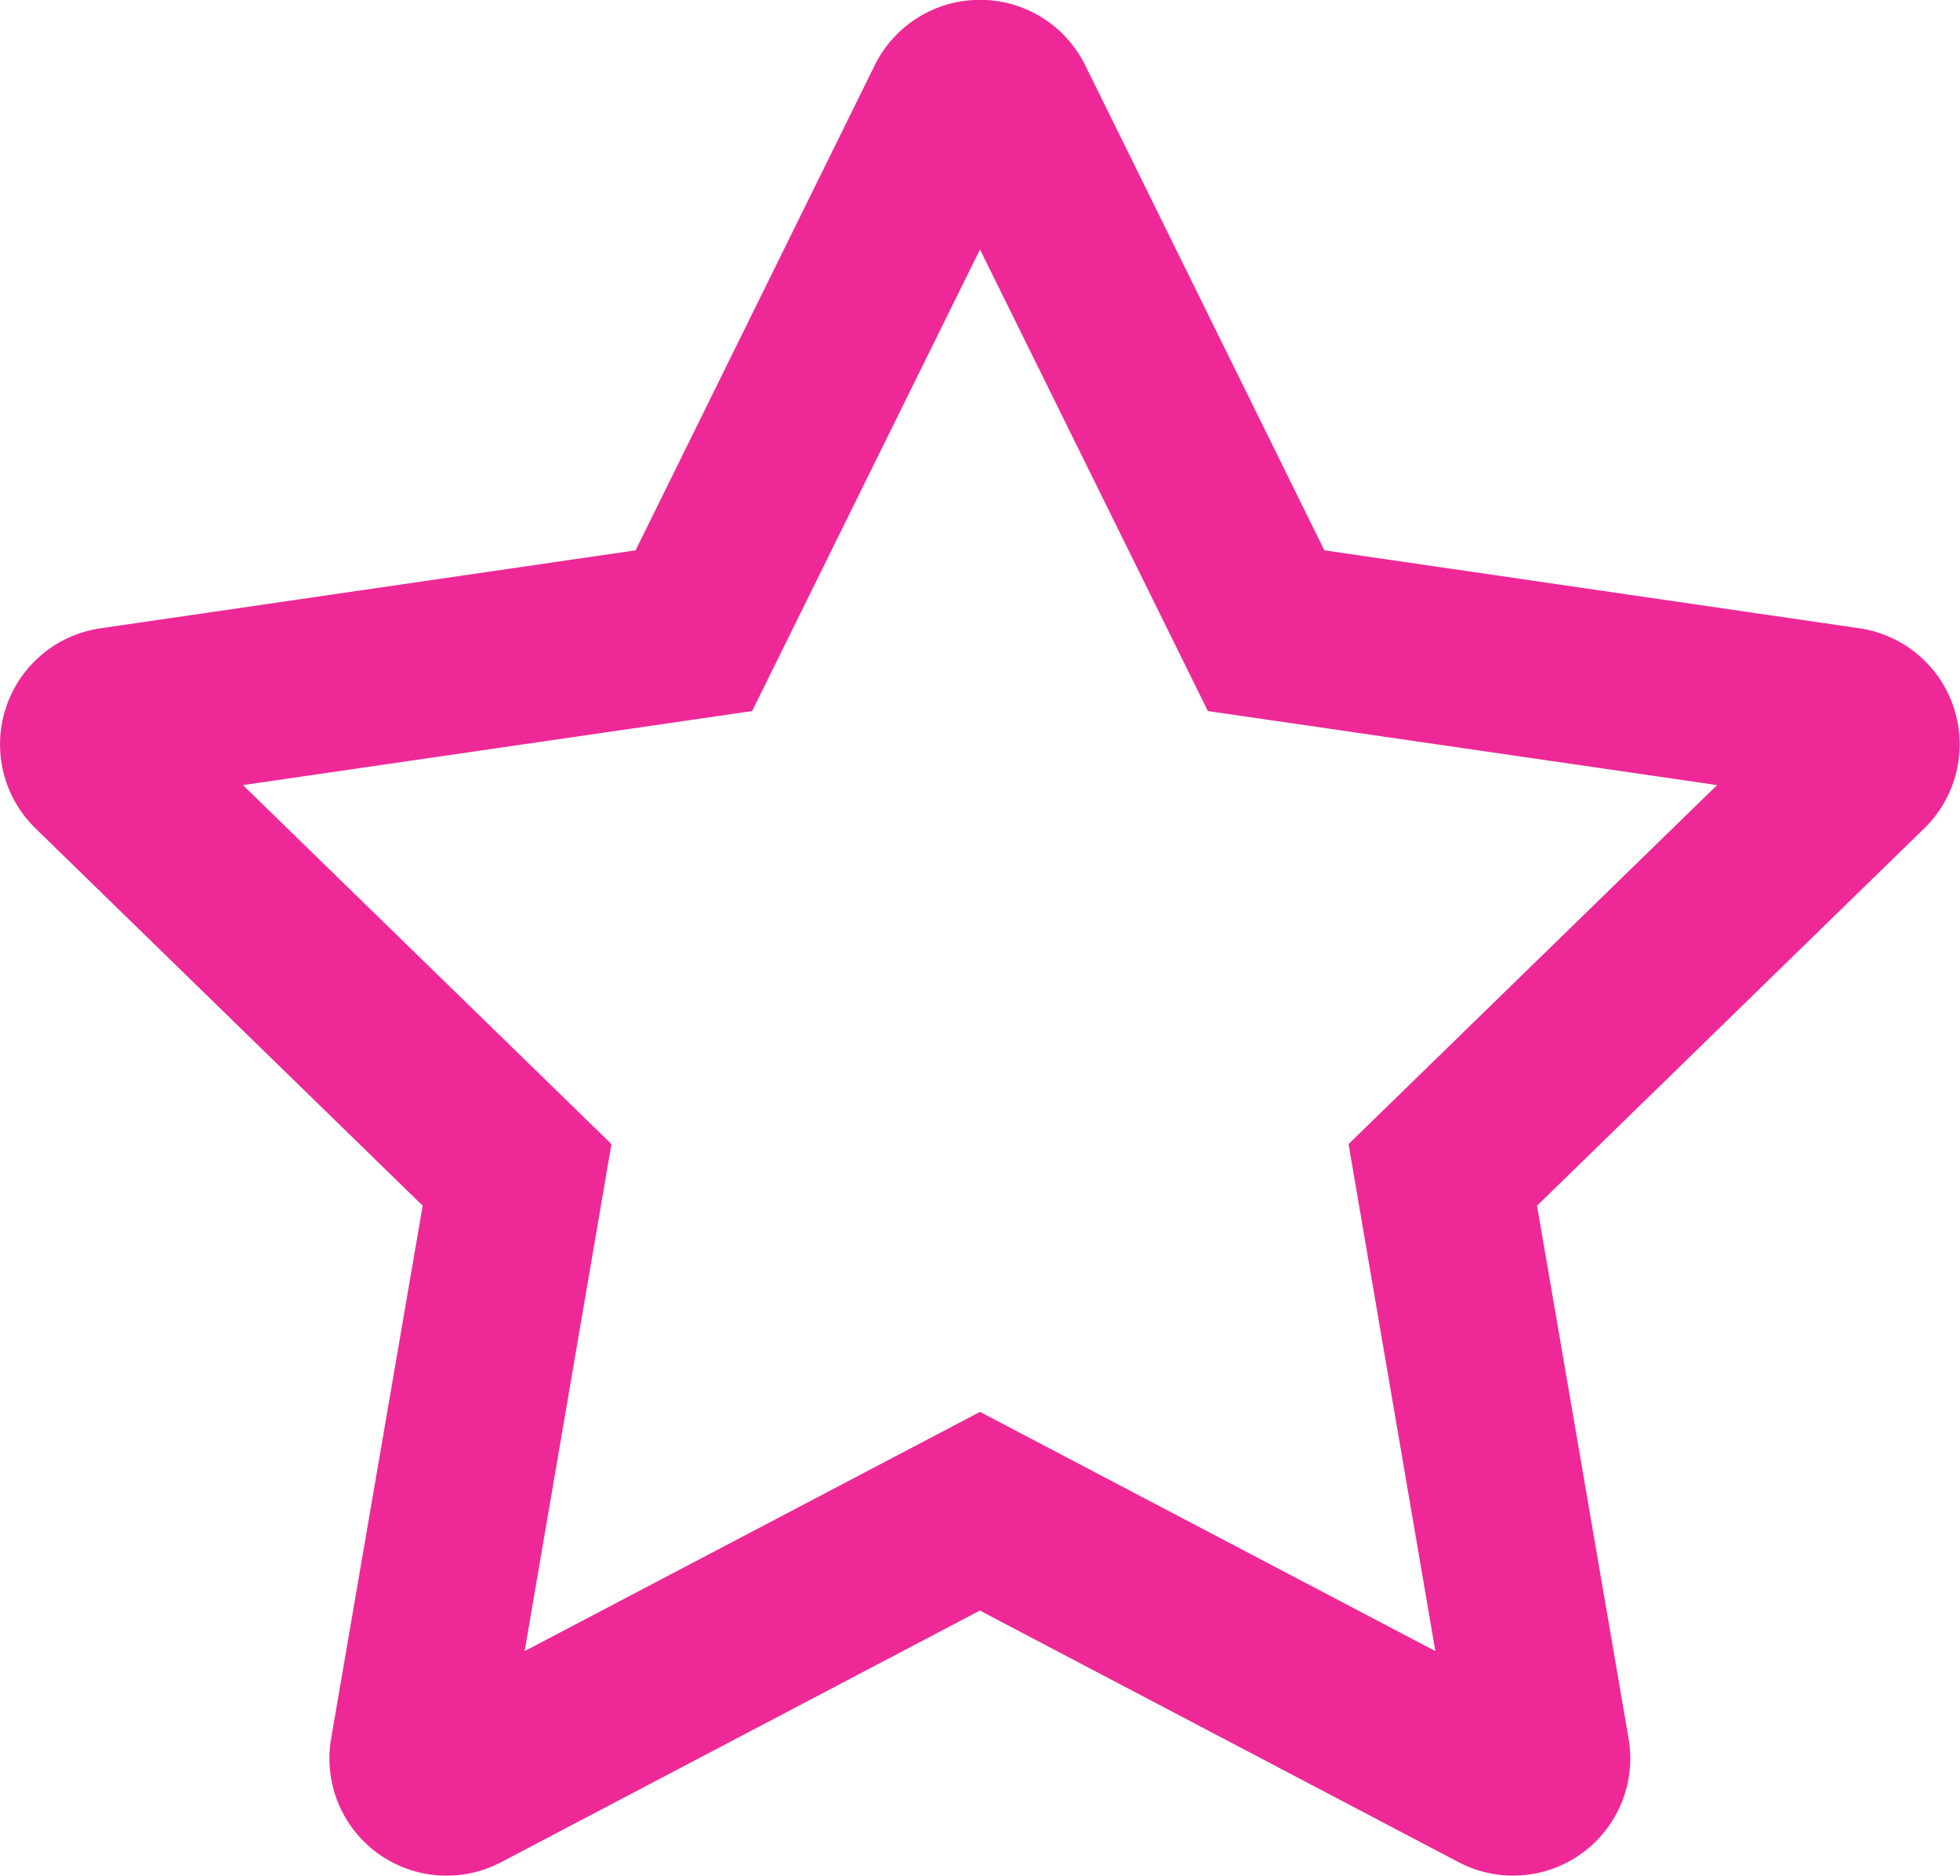
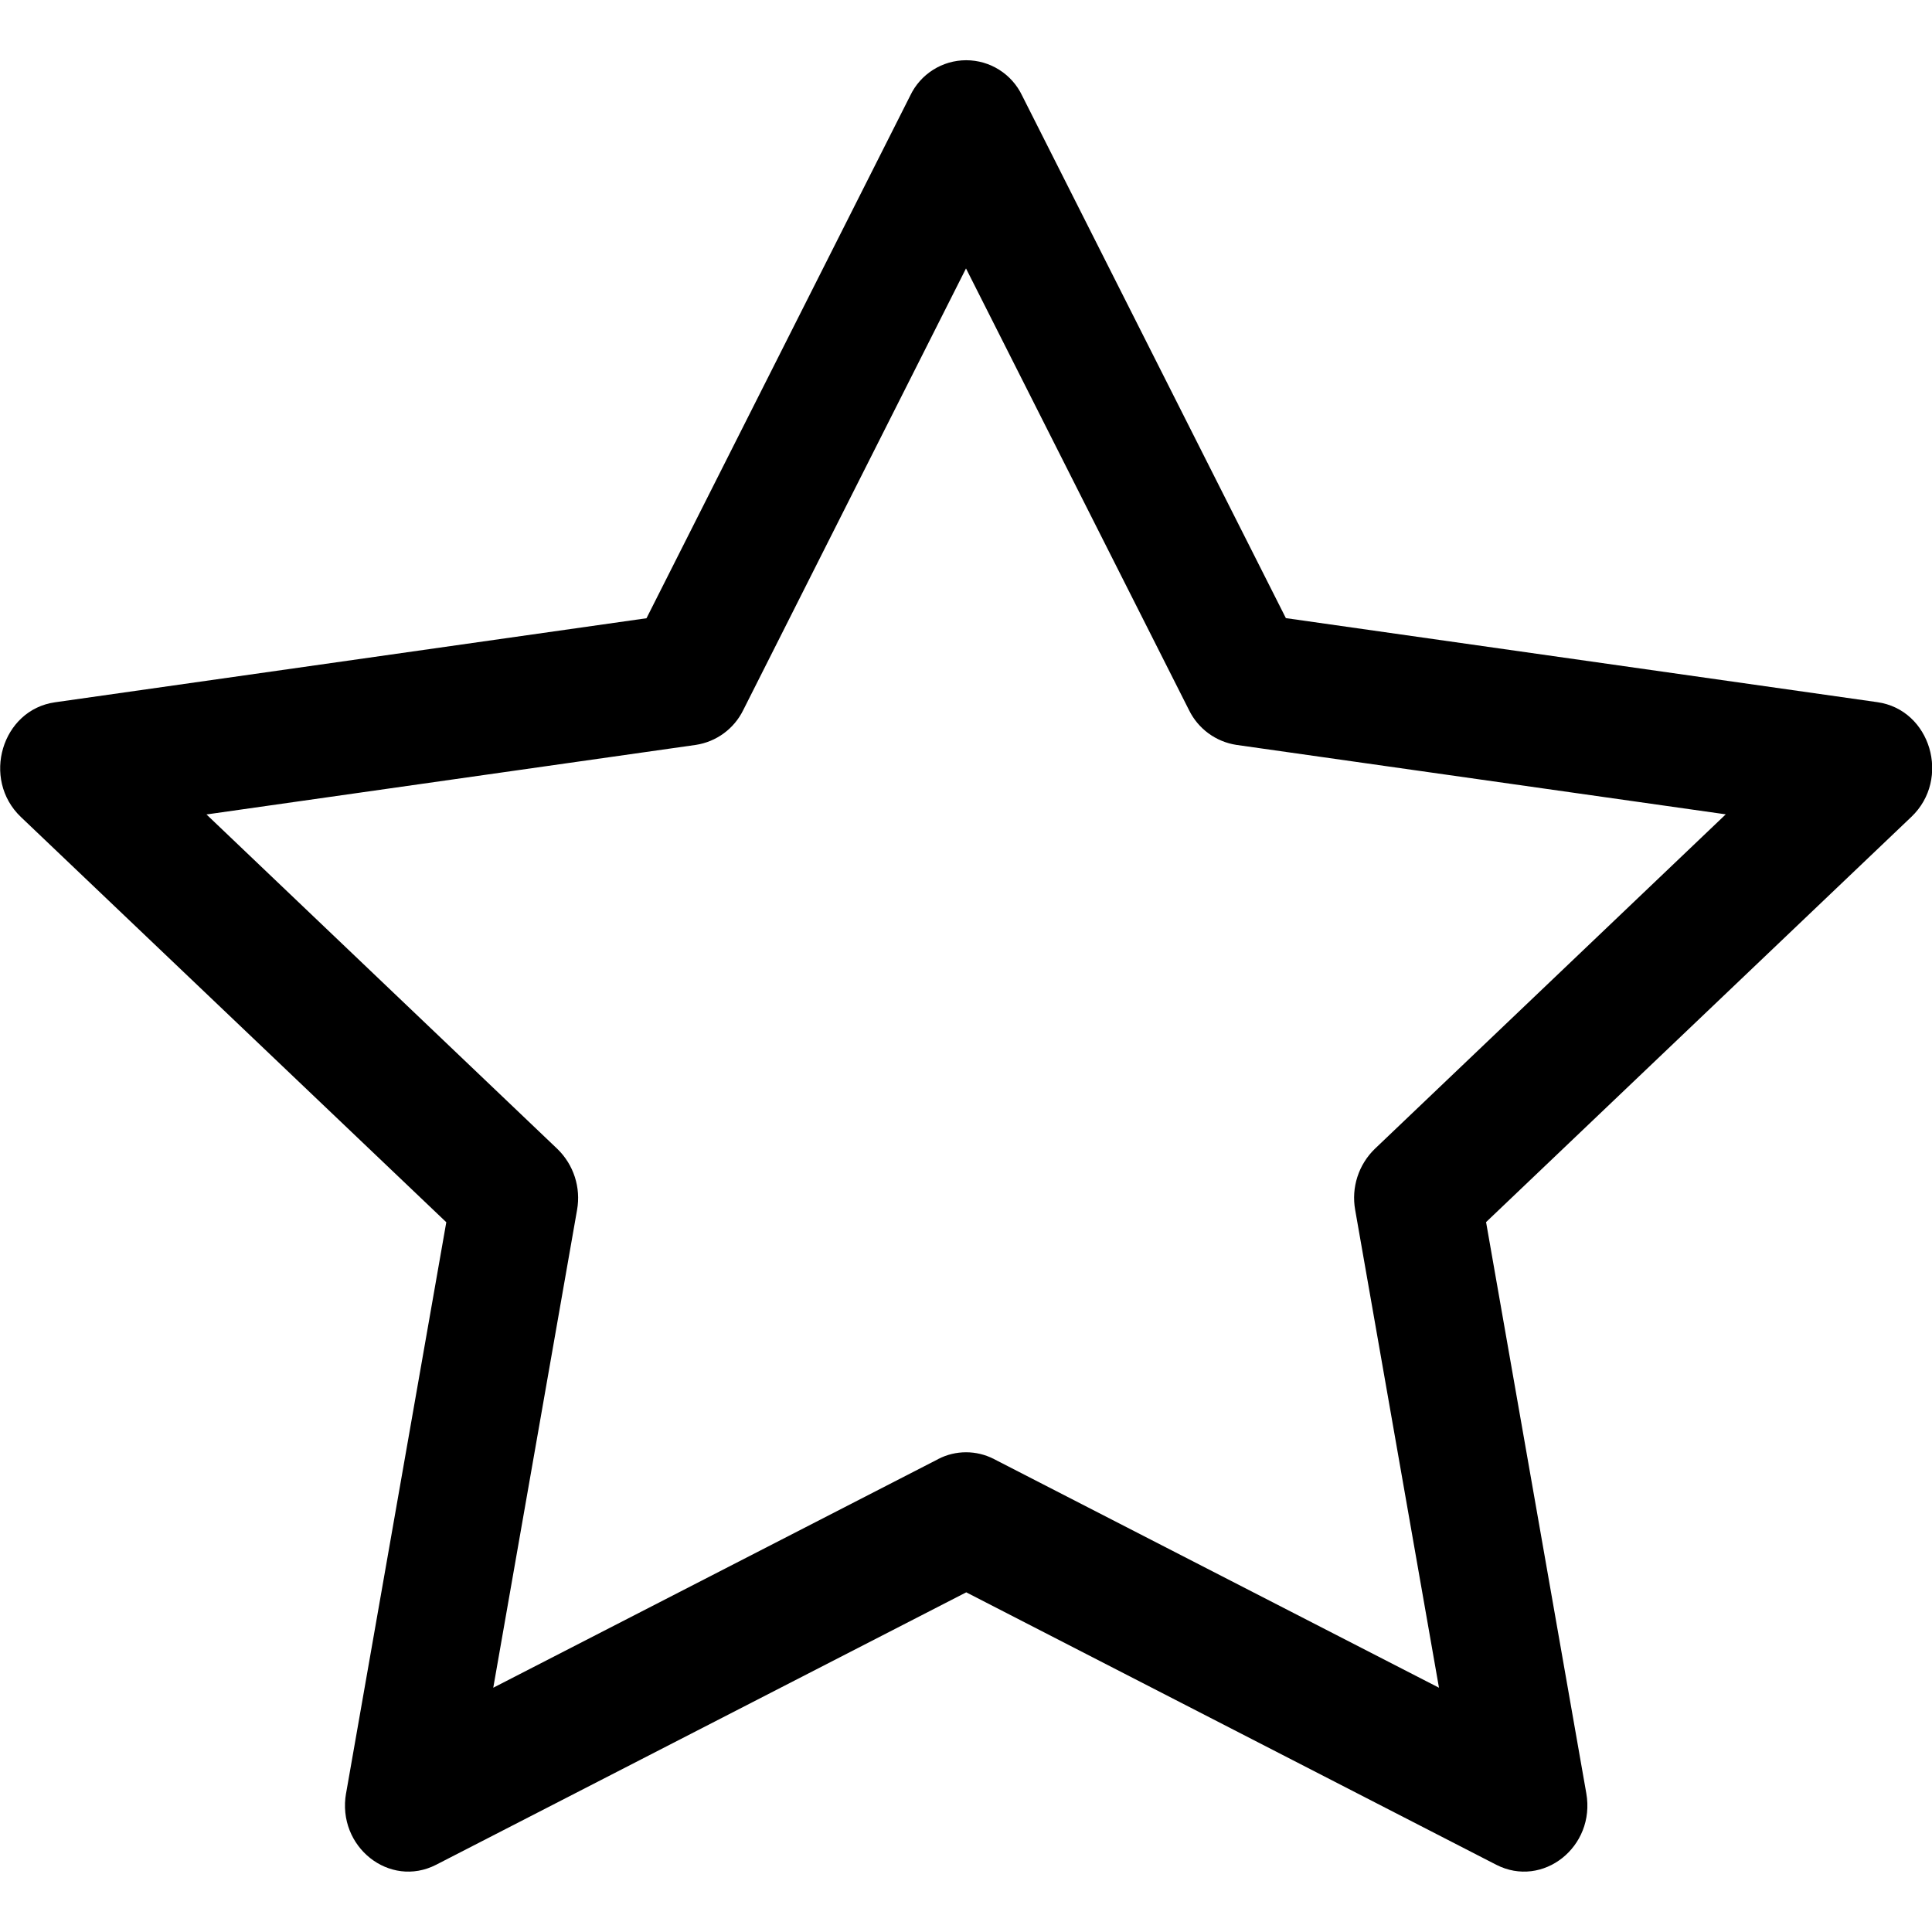
- <svg xmlns="http://www.w3.org/2000/svg" width="28.676" height="27.446" viewBox="0 0 28.676 27.446">
-   <path id="star-regular" d="M47.707,9.18,39.876,8.039l-3.5-7.1a1.717,1.717,0,0,0-3.077,0l-3.5,7.1L21.968,9.18a1.716,1.716,0,0,0-.949,2.927l5.665,5.521-1.34,7.8a1.714,1.714,0,0,0,2.487,1.806l7.005-3.682,7.005,3.682a1.715,1.715,0,0,0,2.487-1.806l-1.34-7.8,5.665-5.521a1.716,1.716,0,0,0-.949-2.927Zm-7.477,7.547,1.27,7.418-6.662-3.5-6.662,3.5,1.27-7.418-5.392-5.253,7.45-1.083,3.334-6.754,3.334,6.754,7.45,1.083-5.392,5.253Z" transform="translate(-20.5 0.013)" fill="#ee2997" />
+ <svg xmlns="http://www.w3.org/2000/svg" width="16" height="16" fill="currentColor" class="bi bi-star" viewBox="0 0 16 16">
+   <path d="M2.866 14.85c-.078.444.36.791.746.593l4.39-2.256 4.389 2.256c.386.198.824-.149.746-.592l-.83-4.73 3.522-3.356c.33-.314.16-.888-.282-.95l-4.898-.696L8.465.792a.513.513 0 0 0-.927 0L5.354 5.12l-4.898.696c-.441.062-.612.636-.283.95l3.523 3.356-.83 4.73zm4.905-2.767-3.686 1.894.694-3.957a.565.565 0 0 0-.163-.505L1.71 6.745l4.052-.576a.525.525 0 0 0 .393-.288L8 2.223l1.847 3.658a.525.525 0 0 0 .393.288l4.052.575-2.906 2.77a.565.565 0 0 0-.163.506l.694 3.957-3.686-1.894a.503.503 0 0 0-.461 0z" />
</svg>
